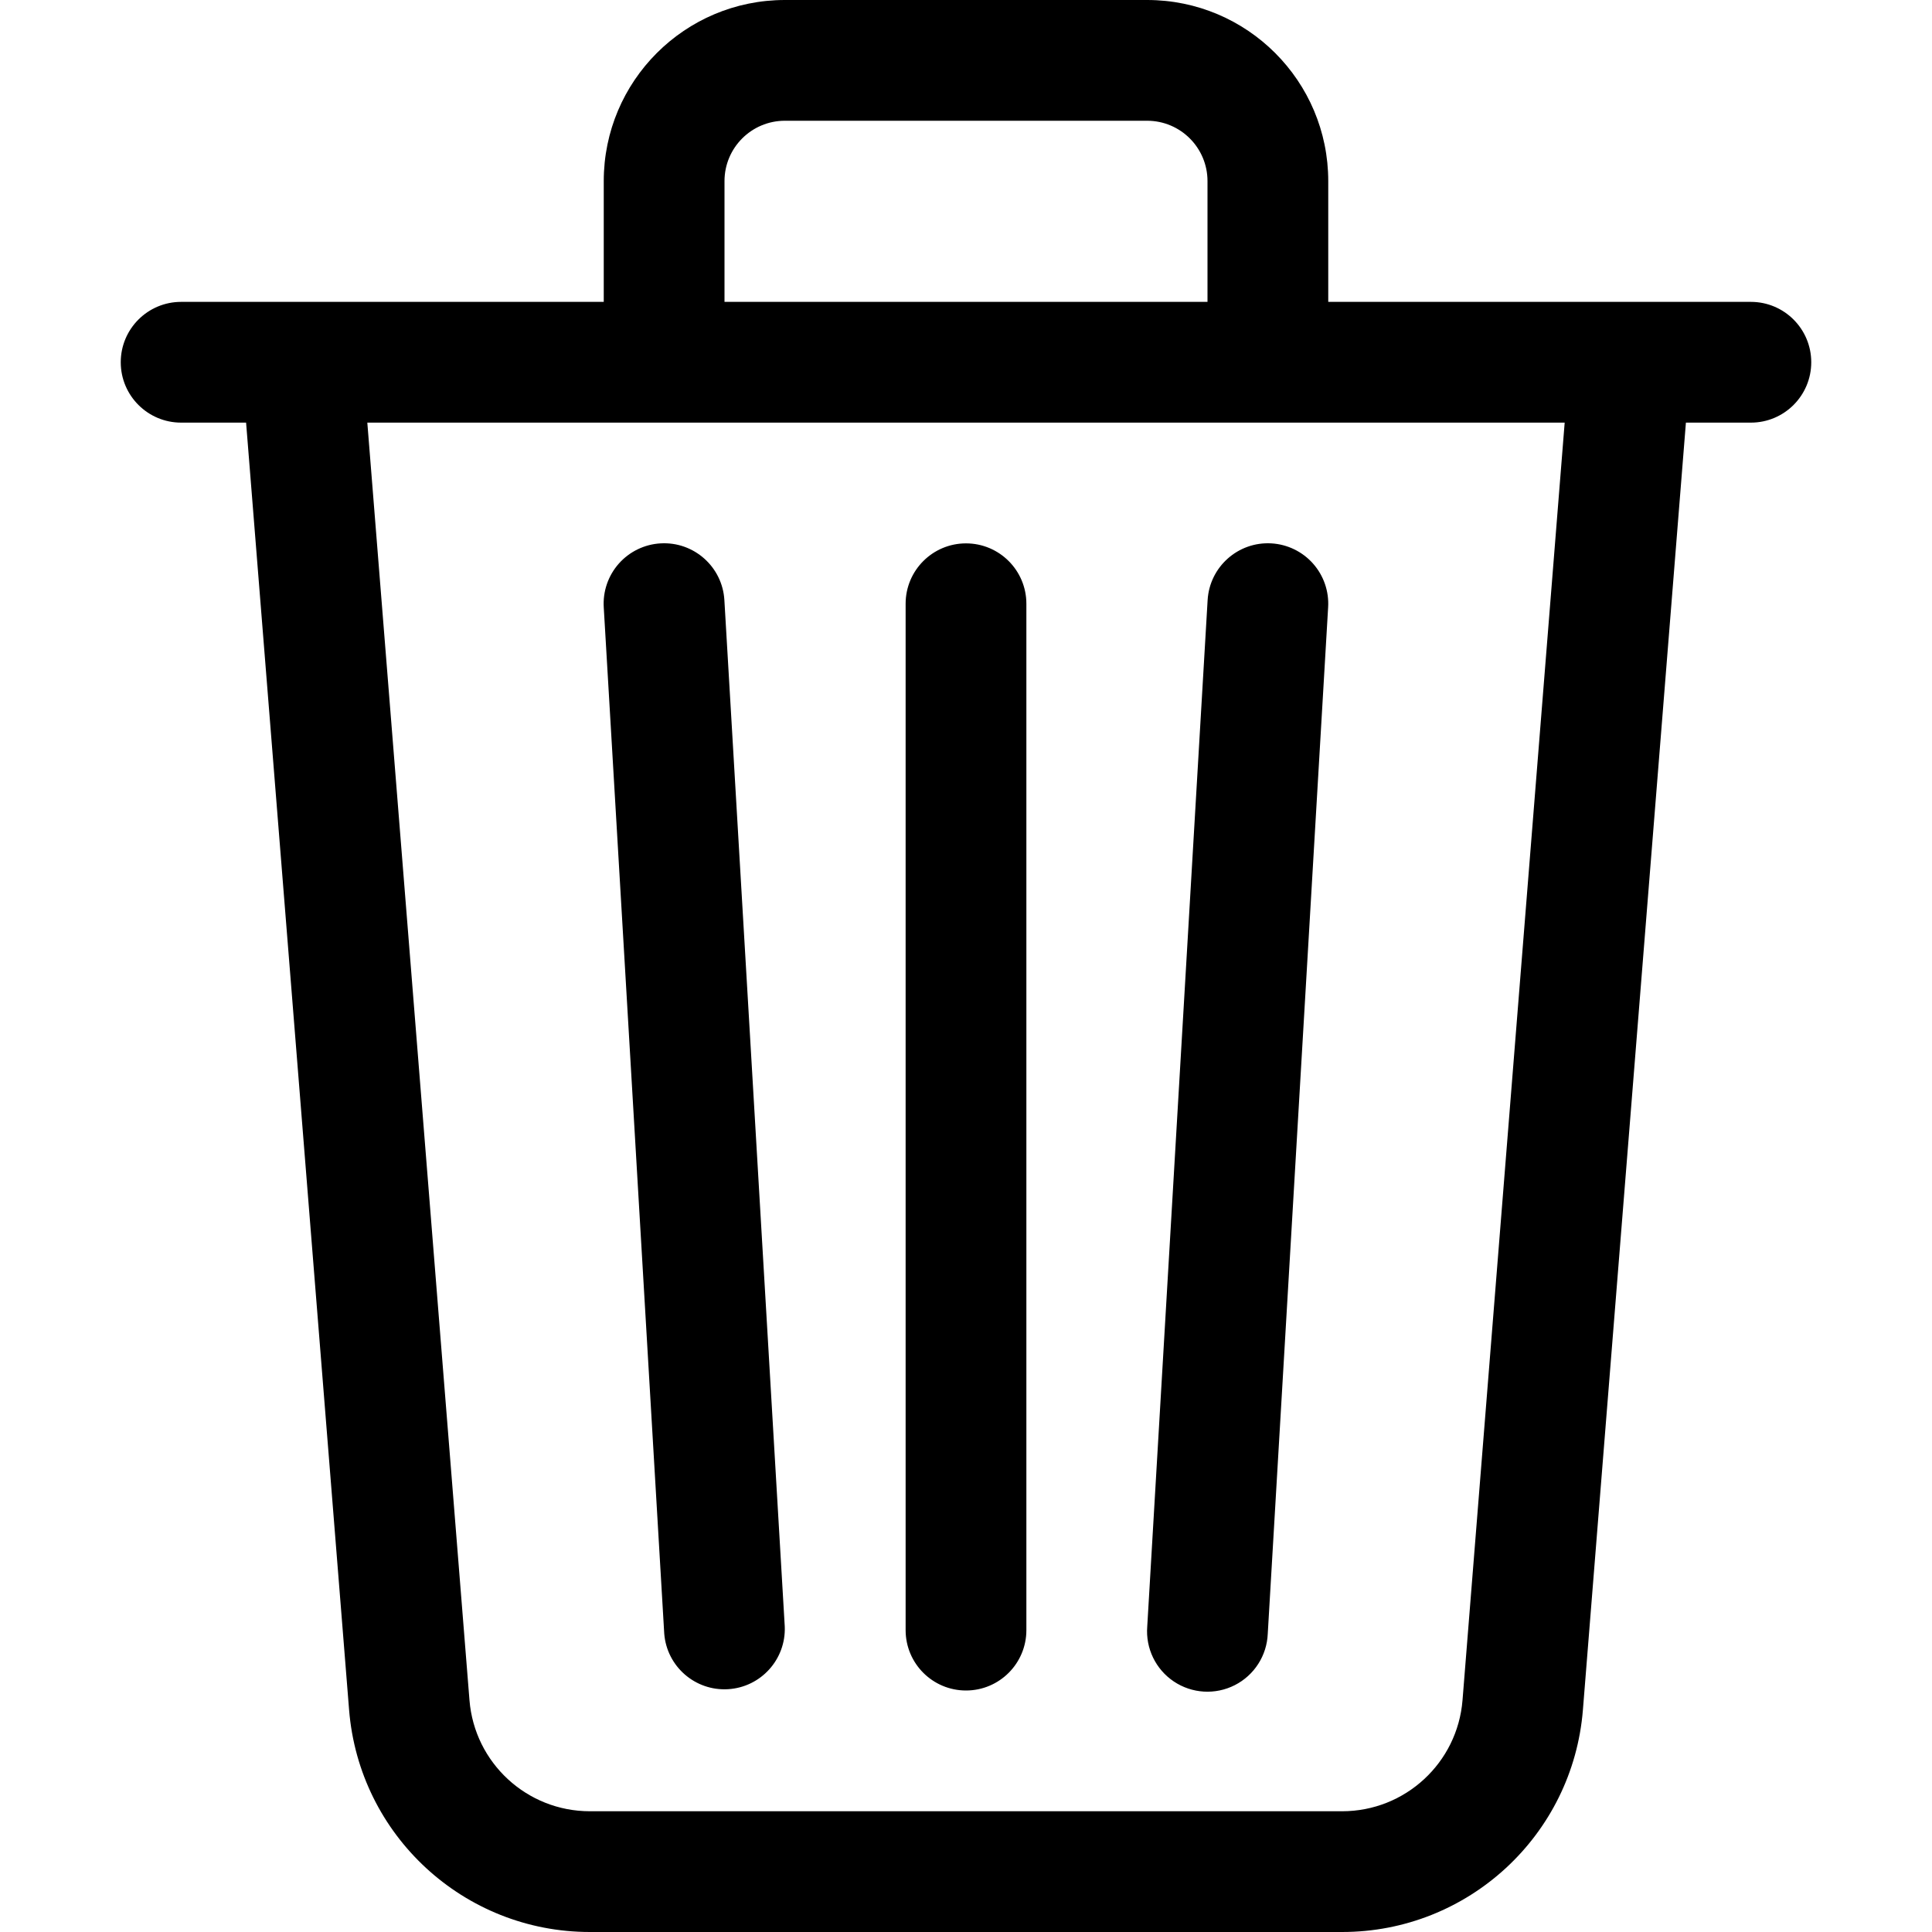
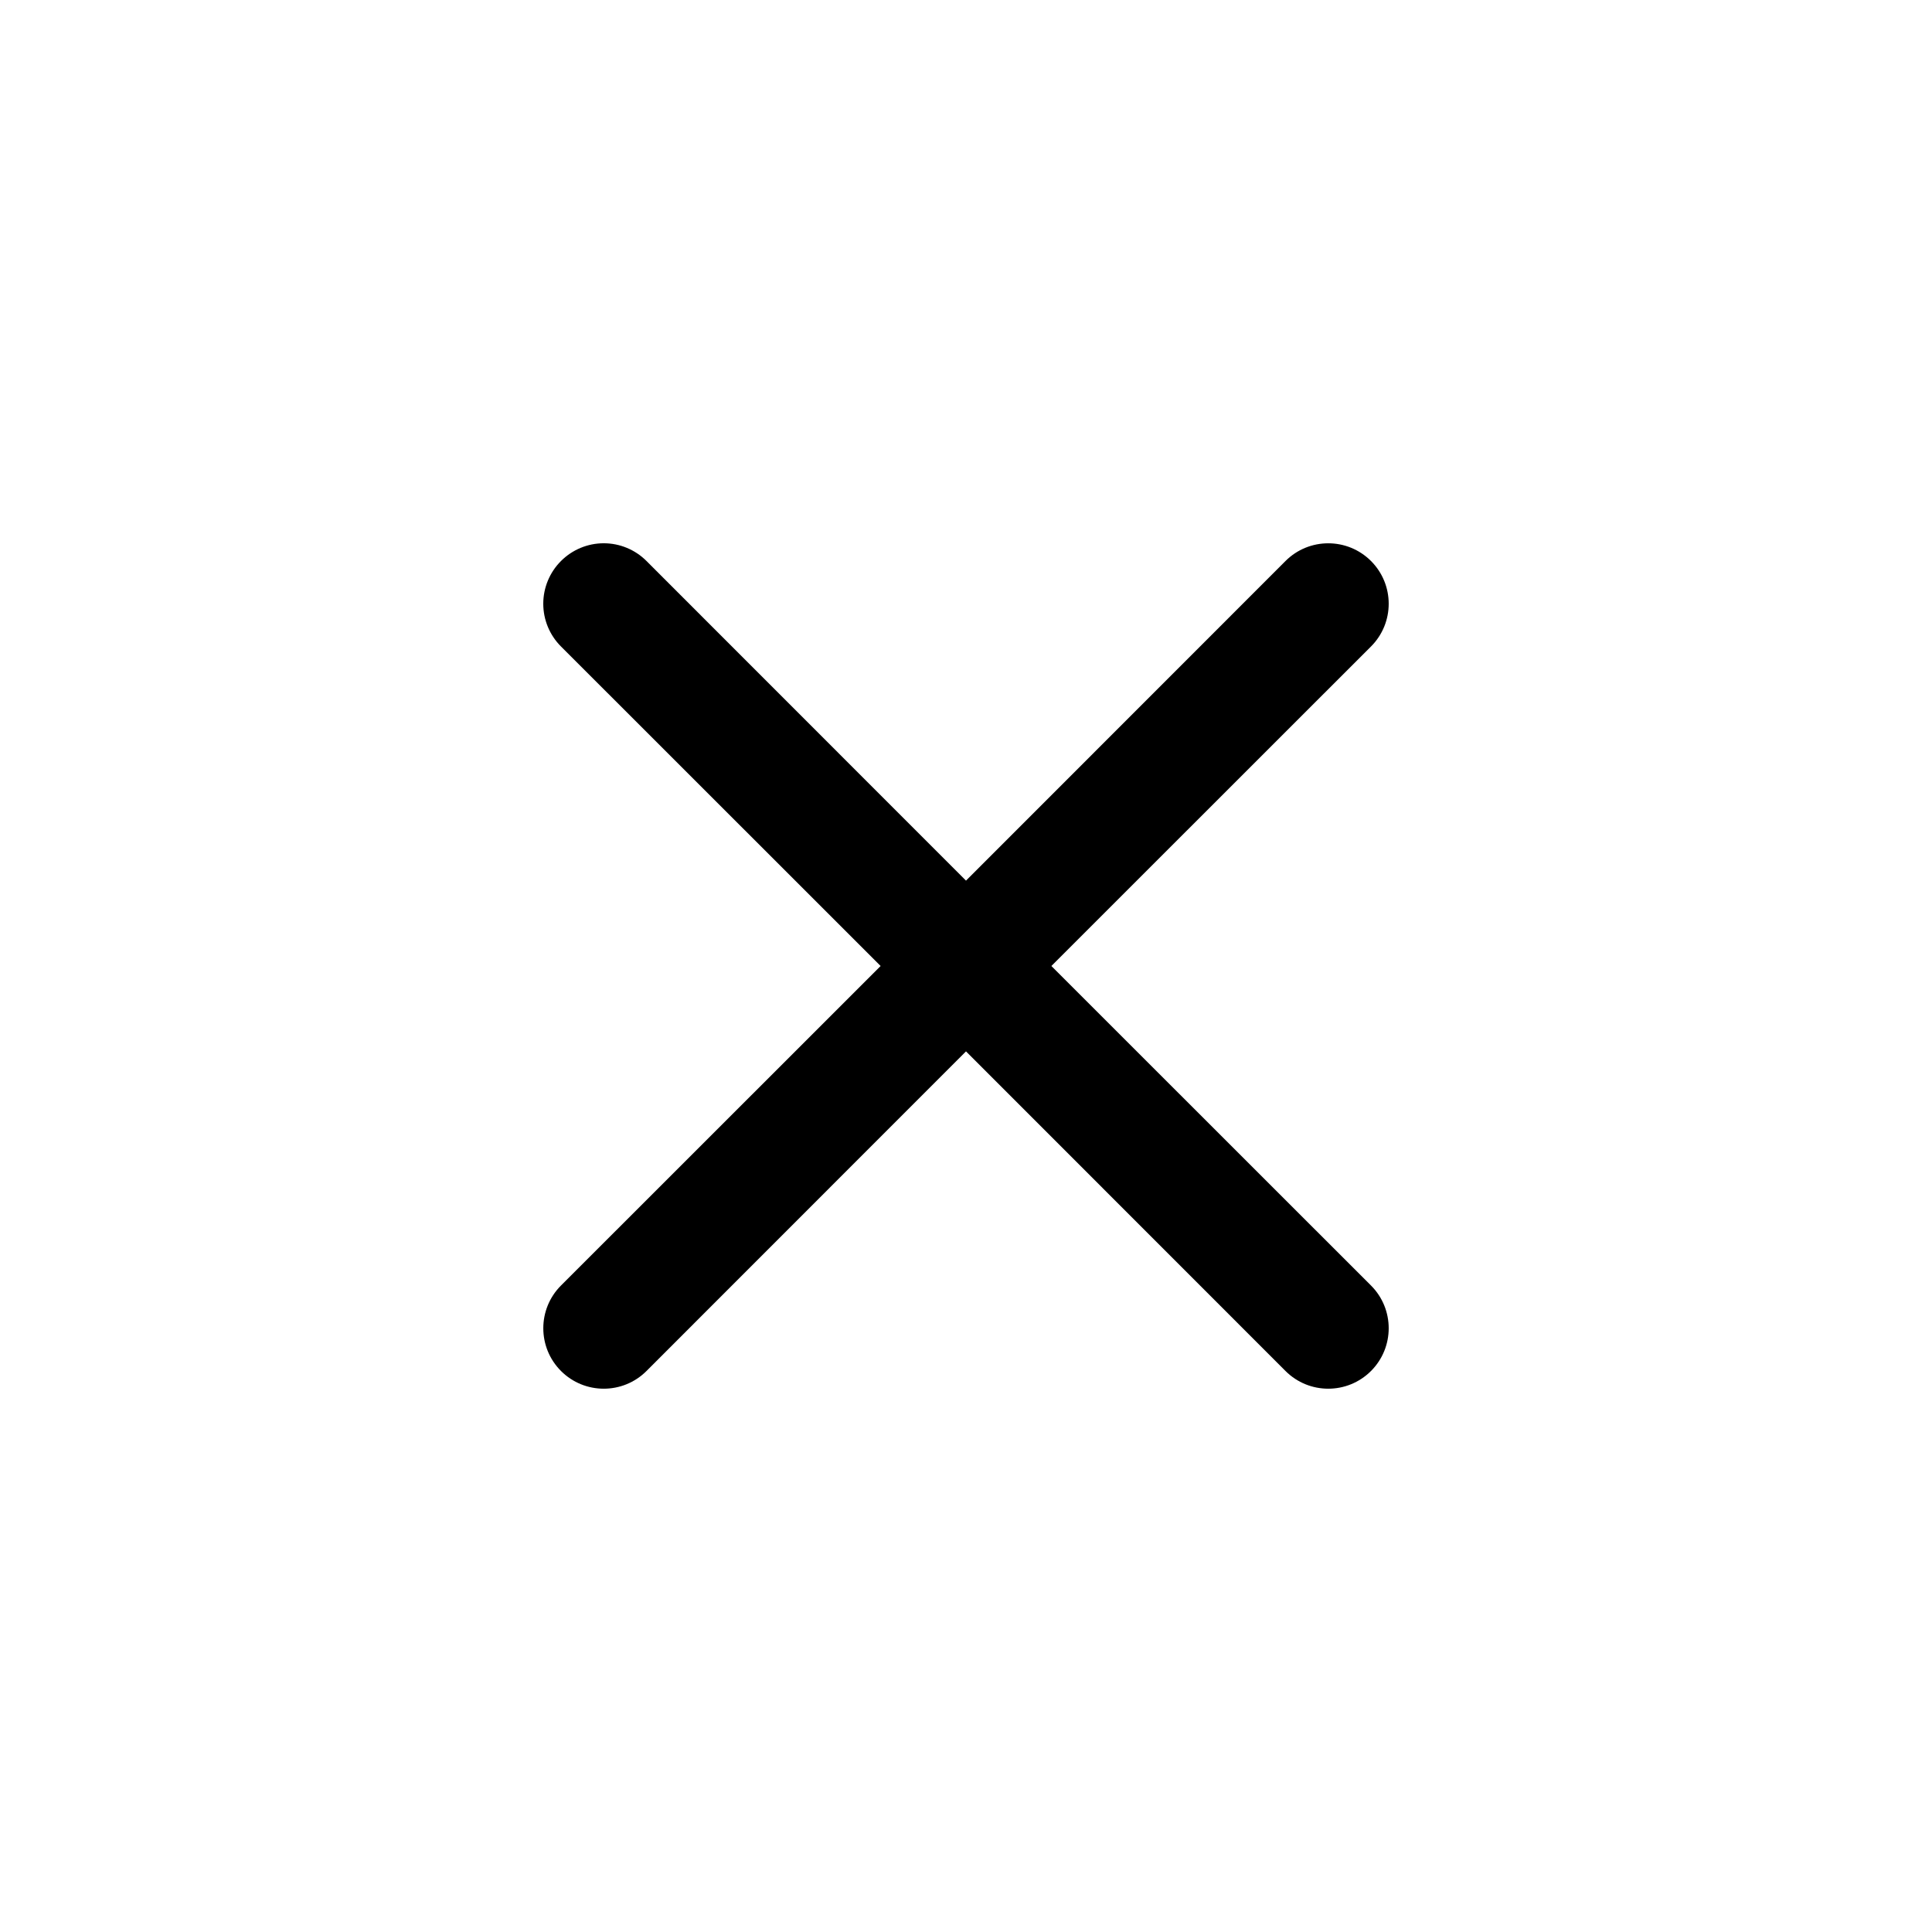
- <svg xmlns="http://www.w3.org/2000/svg" width="16" height="16" fill="currentColor" class="bi bi-trash3" viewBox="0 0 16 16">
-   <path d="M6.5 1h3a.5.5 0 0 1 .5.5v1H6v-1a.5.5 0 0 1 .5-.5ZM11 2.5v-1A1.5 1.5 0 0 0 9.5 0h-3A1.5 1.5 0 0 0 5 1.5v1H2.506a.58.58 0 0 0-.01 0H1.5a.5.5 0 0 0 0 1h.538l.853 10.66A2 2 0 0 0 4.885 16h6.23a2 2 0 0 0 1.994-1.84l.853-10.66h.538a.5.5 0 0 0 0-1h-.995a.59.59 0 0 0-.01 0H11Zm1.958 1-.846 10.58a1 1 0 0 1-.997.92h-6.23a1 1 0 0 1-.997-.92L3.042 3.5h9.916Zm-7.487 1a.5.5 0 0 1 .528.47l.5 8.5a.5.5 0 0 1-.998.06L5 5.03a.5.5 0 0 1 .47-.53Zm5.058 0a.5.5 0 0 1 .47.53l-.5 8.5a.5.5 0 1 1-.998-.06l.5-8.5a.5.5 0 0 1 .528-.47ZM8 4.5a.5.5 0 0 1 .5.5v8.5a.5.5 0 0 1-1 0V5a.5.5 0 0 1 .5-.5Z" />
+ <svg xmlns="http://www.w3.org/2000/svg" width="16" height="16" fill="currentColor" class="bi bi-x" viewBox="0 0 16 16">
+   <path d="M4.646 4.646a.5.5 0 0 1 .708 0L8 7.293l2.646-2.647a.5.5 0 0 1 .708.708L8.707 8l2.647 2.646a.5.5 0 0 1-.708.708L8 8.707l-2.646 2.647a.5.5 0 0 1-.708-.708L7.293 8 4.646 5.354a.5.5 0 0 1 0-.708" />
</svg>
